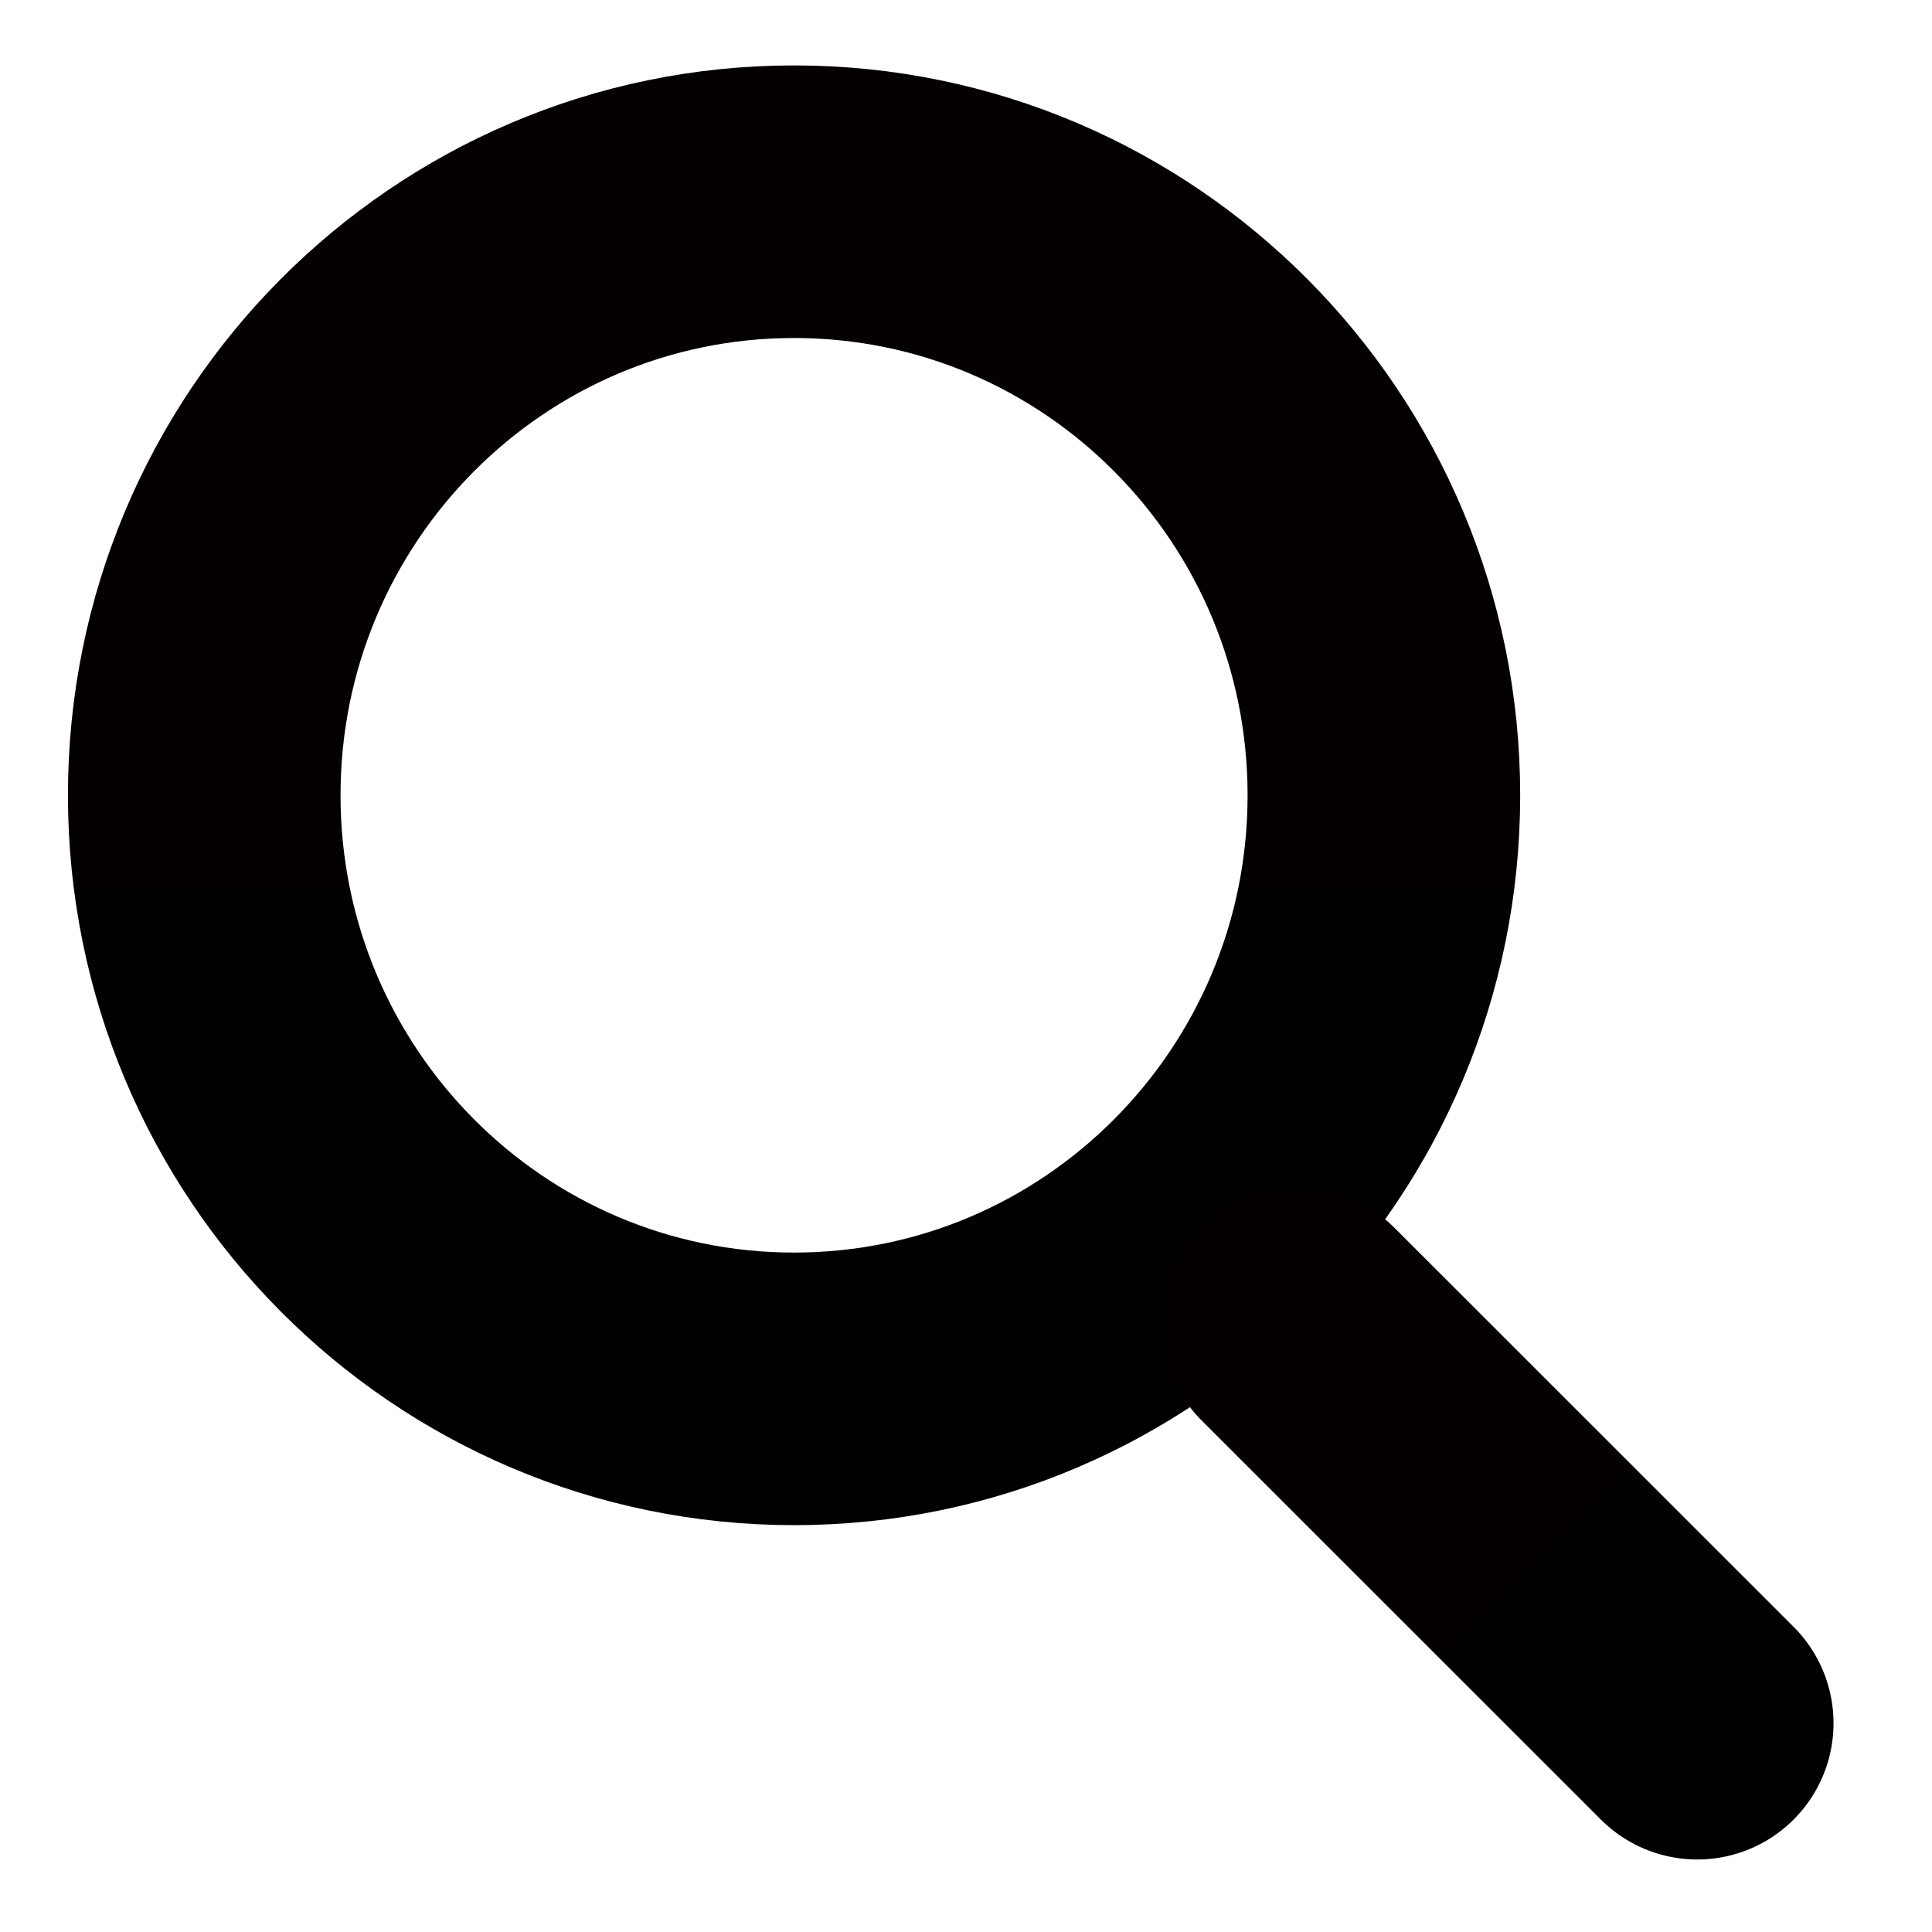
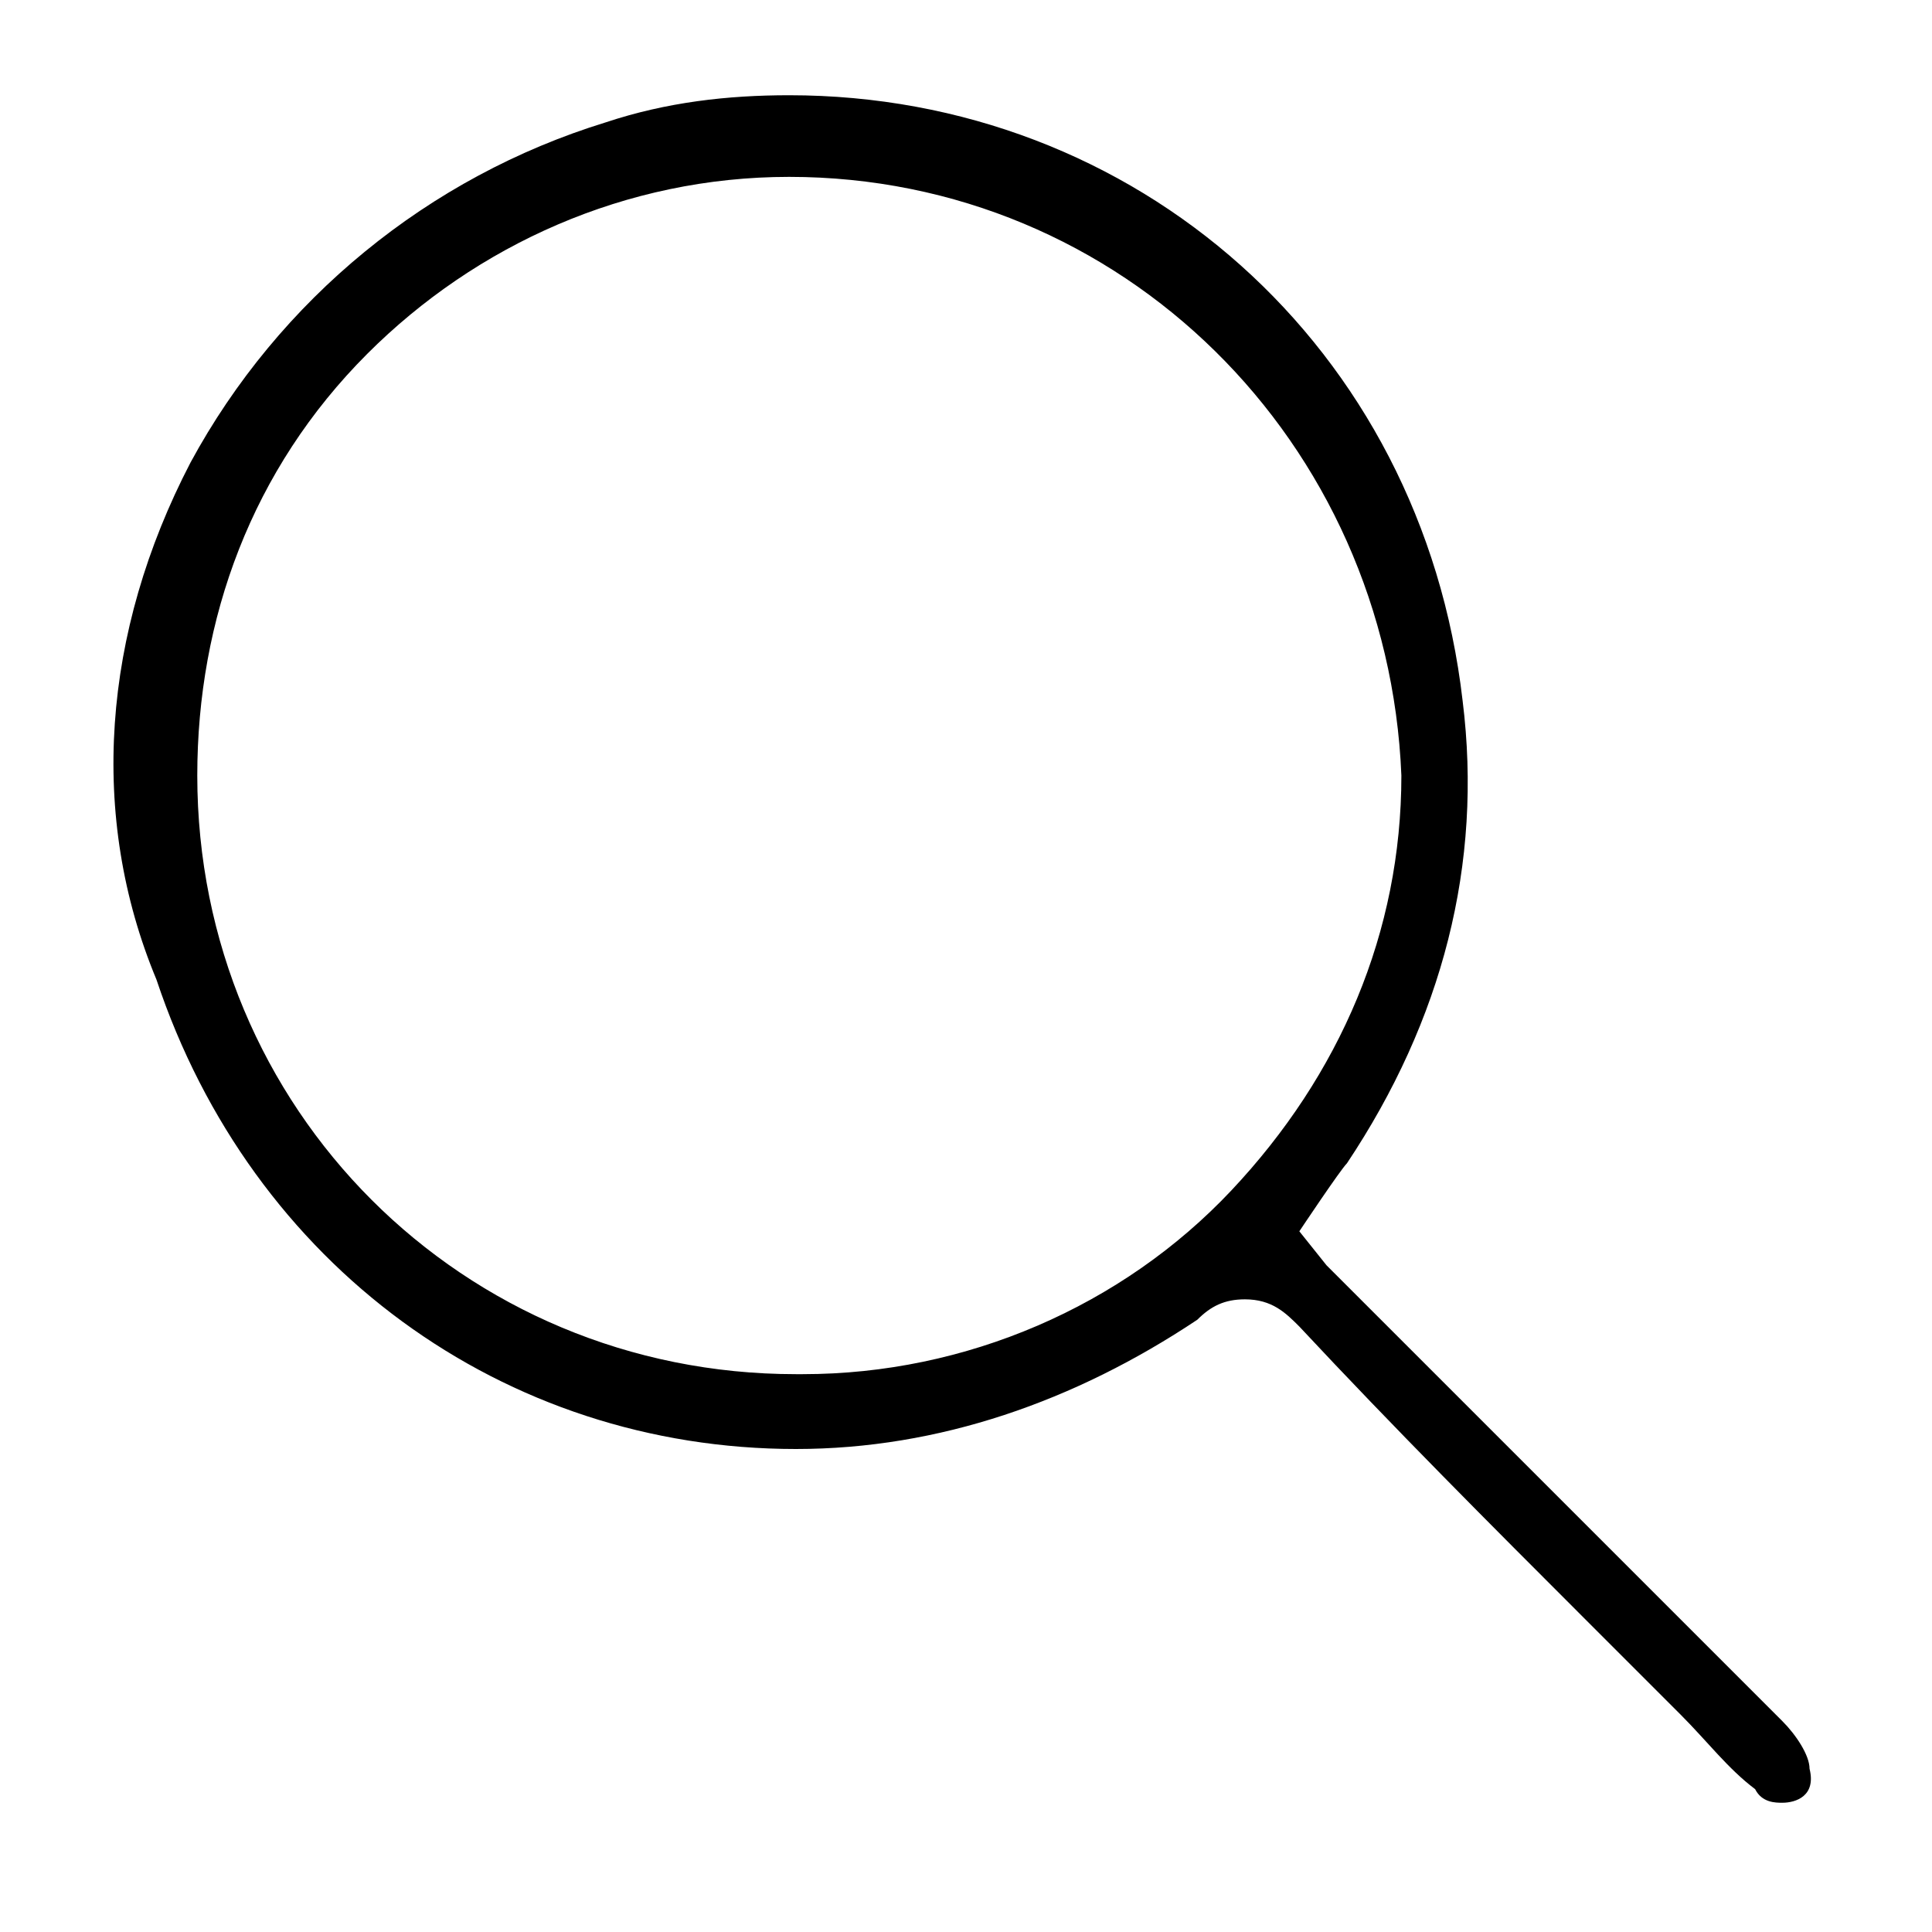
- <svg xmlns="http://www.w3.org/2000/svg" version="1.1" id="圖層_1" x="0px" y="0px" width="28.35px" height="28.35px" viewBox="0 0 28.35 28.35" enable-background="new 0 0 28.35 28.35" xml:space="preserve">
-   <linearGradient id="SVGID_1_" gradientUnits="userSpaceOnUse" x1="11.652" y1="0.961" x2="11.652" y2="22.381">
-     <stop offset="0" style="stop-color:#040000" />
-     <stop offset="0.476" style="stop-color:#040000" />
-     <stop offset="0.647" style="stop-color:#030000" />
-     <stop offset="0.77" style="stop-color:#020101" />
-     <stop offset="0.868" style="stop-color:#000000" />
-     <stop offset="0.952" style="stop-color:#010000" />
-     <stop offset="0.99" style="stop-color:#000000" />
-   </linearGradient>
-   <ellipse fill="none" stroke="url(#SVGID_1_)" stroke-width="4" stroke-miterlimit="10" cx="11.652" cy="11.67" rx="8.655" ry="8.71" />
-   <linearGradient id="SVGID_2_" gradientUnits="userSpaceOnUse" x1="3.484" y1="33.862" x2="3.484" y2="48.085" gradientTransform="matrix(0.7071 -0.7071 0.5728 0.5728 -3.9584 1.3502)">
-     <stop offset="0" style="stop-color:#040000" />
-     <stop offset="0.476" style="stop-color:#040000" />
-     <stop offset="0.647" style="stop-color:#030000" />
-     <stop offset="0.77" style="stop-color:#020101" />
-     <stop offset="0.868" style="stop-color:#000000" />
-     <stop offset="0.952" style="stop-color:#010000" />
-     <stop offset="0.99" style="stop-color:#000000" />
-   </linearGradient>
-   <line fill="none" stroke="url(#SVGID_2_)" stroke-width="4" stroke-linecap="round" stroke-linejoin="round" stroke-miterlimit="10" x1="19.048" y1="19.431" x2="24.905" y2="25.286" />
+ <svg xmlns="http://www.w3.org/2000/svg" version="1.1" id="圖層_1" x="0px" y="0px" viewBox="0 0 28.4 28.4" style="enable-background:new 0 0 28.4 28.4;" xml:space="preserve">
+   <style type="text/css">
+ 	.st0{fill-rule:evenodd;clip-rule:evenodd;}
+ </style>
+   <path class="st0" d="M26.2,26.5c-0.1,0-0.3,0-0.4-0.2c-0.4-0.3-0.7-0.7-1.1-1.1c-0.1-0.1-0.3-0.3-0.4-0.4l-1-1  c-1.4-1.4-2.8-2.8-4.2-4.3c-0.2-0.2-0.4-0.4-0.8-0.4c-0.3,0-0.5,0.1-0.7,0.3c-1.8,1.2-3.8,1.9-5.9,1.9c-4.3,0-8-2.7-9.4-6.9  C1.3,12,1.5,9.3,2.8,6.8c1.3-2.4,3.5-4.2,6.1-5c0.9-0.3,1.8-0.4,2.7-0.4c5.1,0,9.3,3.7,9.9,8.9c0.3,2.4-0.3,4.7-1.7,6.8  c-0.1,0.1-0.7,1-0.7,1l0.4,0.5c0.1,0.1,0.2,0.2,0.3,0.3l1.7,1.7c1.5,1.5,3.2,3.2,4.7,4.7c0.2,0.2,0.4,0.5,0.4,0.7  C26.7,26.4,26.4,26.5,26.2,26.5z M11.6,2.6c-2.4,0-4.6,1-6.2,2.6c-1.7,1.7-2.5,3.9-2.5,6.2c0,4.9,3.9,8.8,8.8,8.8h0.1  c2.4,0,4.7-1,6.3-2.7c1.6-1.7,2.5-3.8,2.5-6.1C20.4,6.5,16.5,2.6,11.6,2.6L11.6,2.6z" />
</svg>
